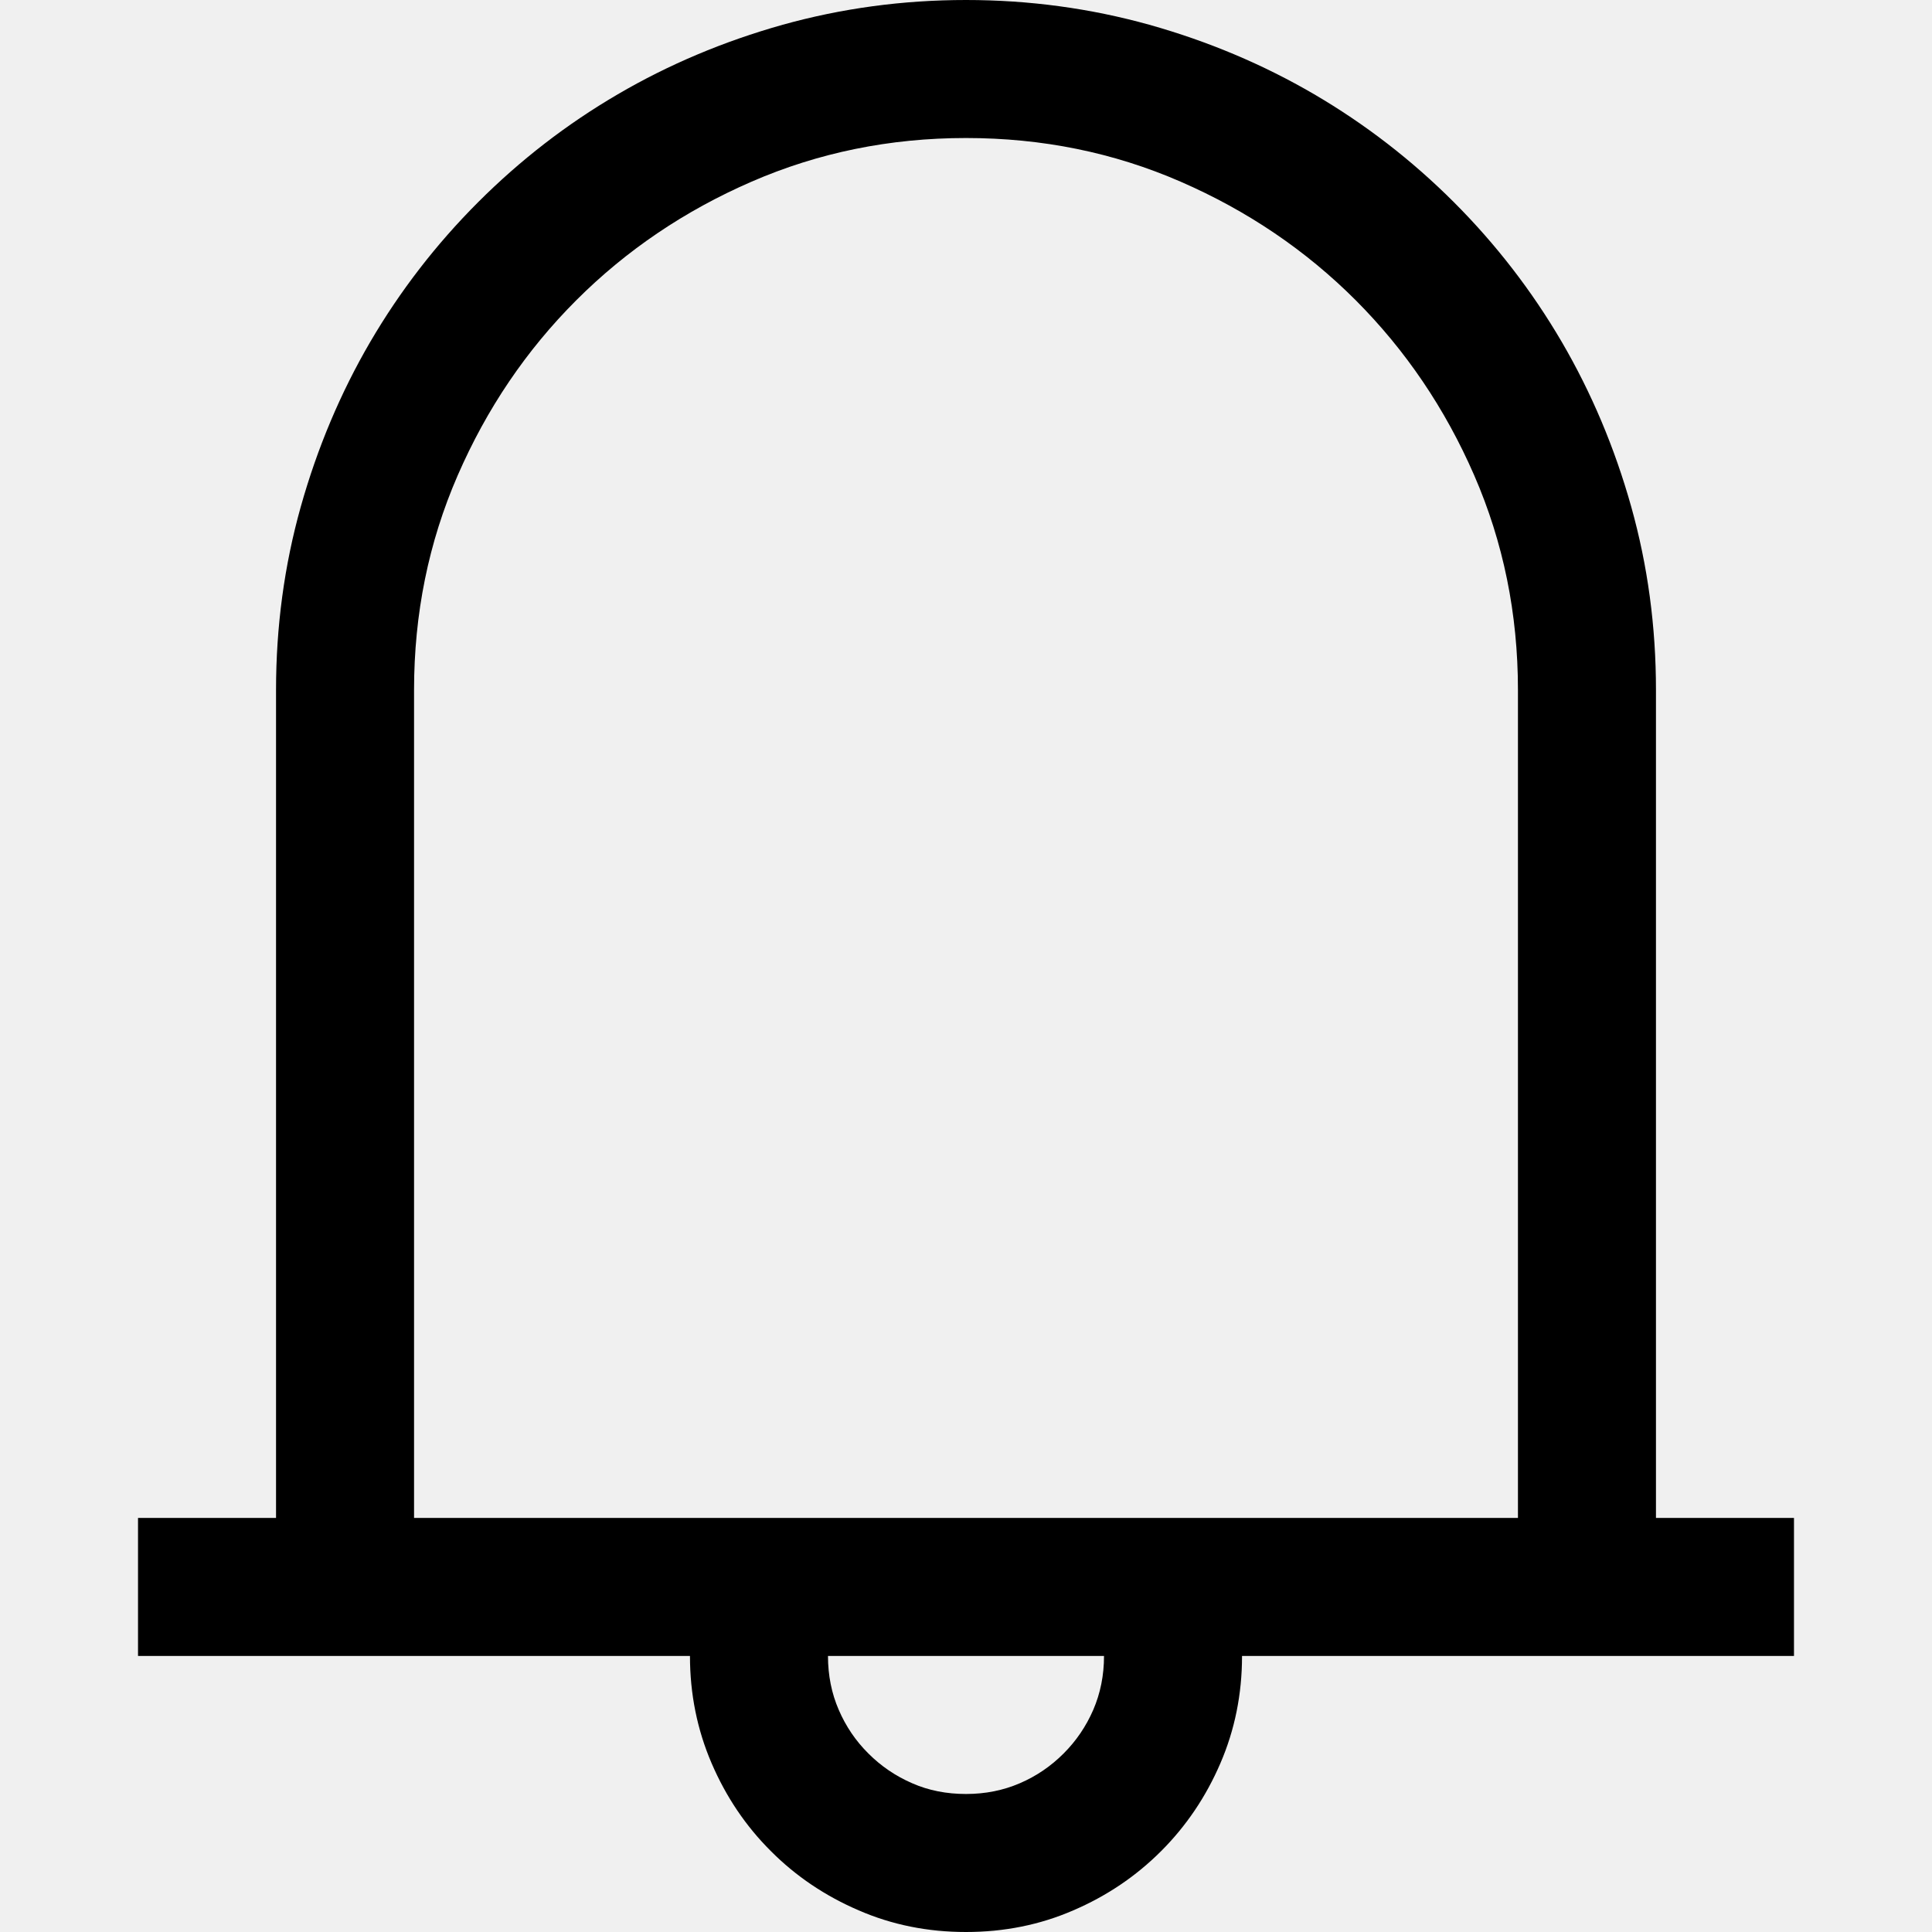
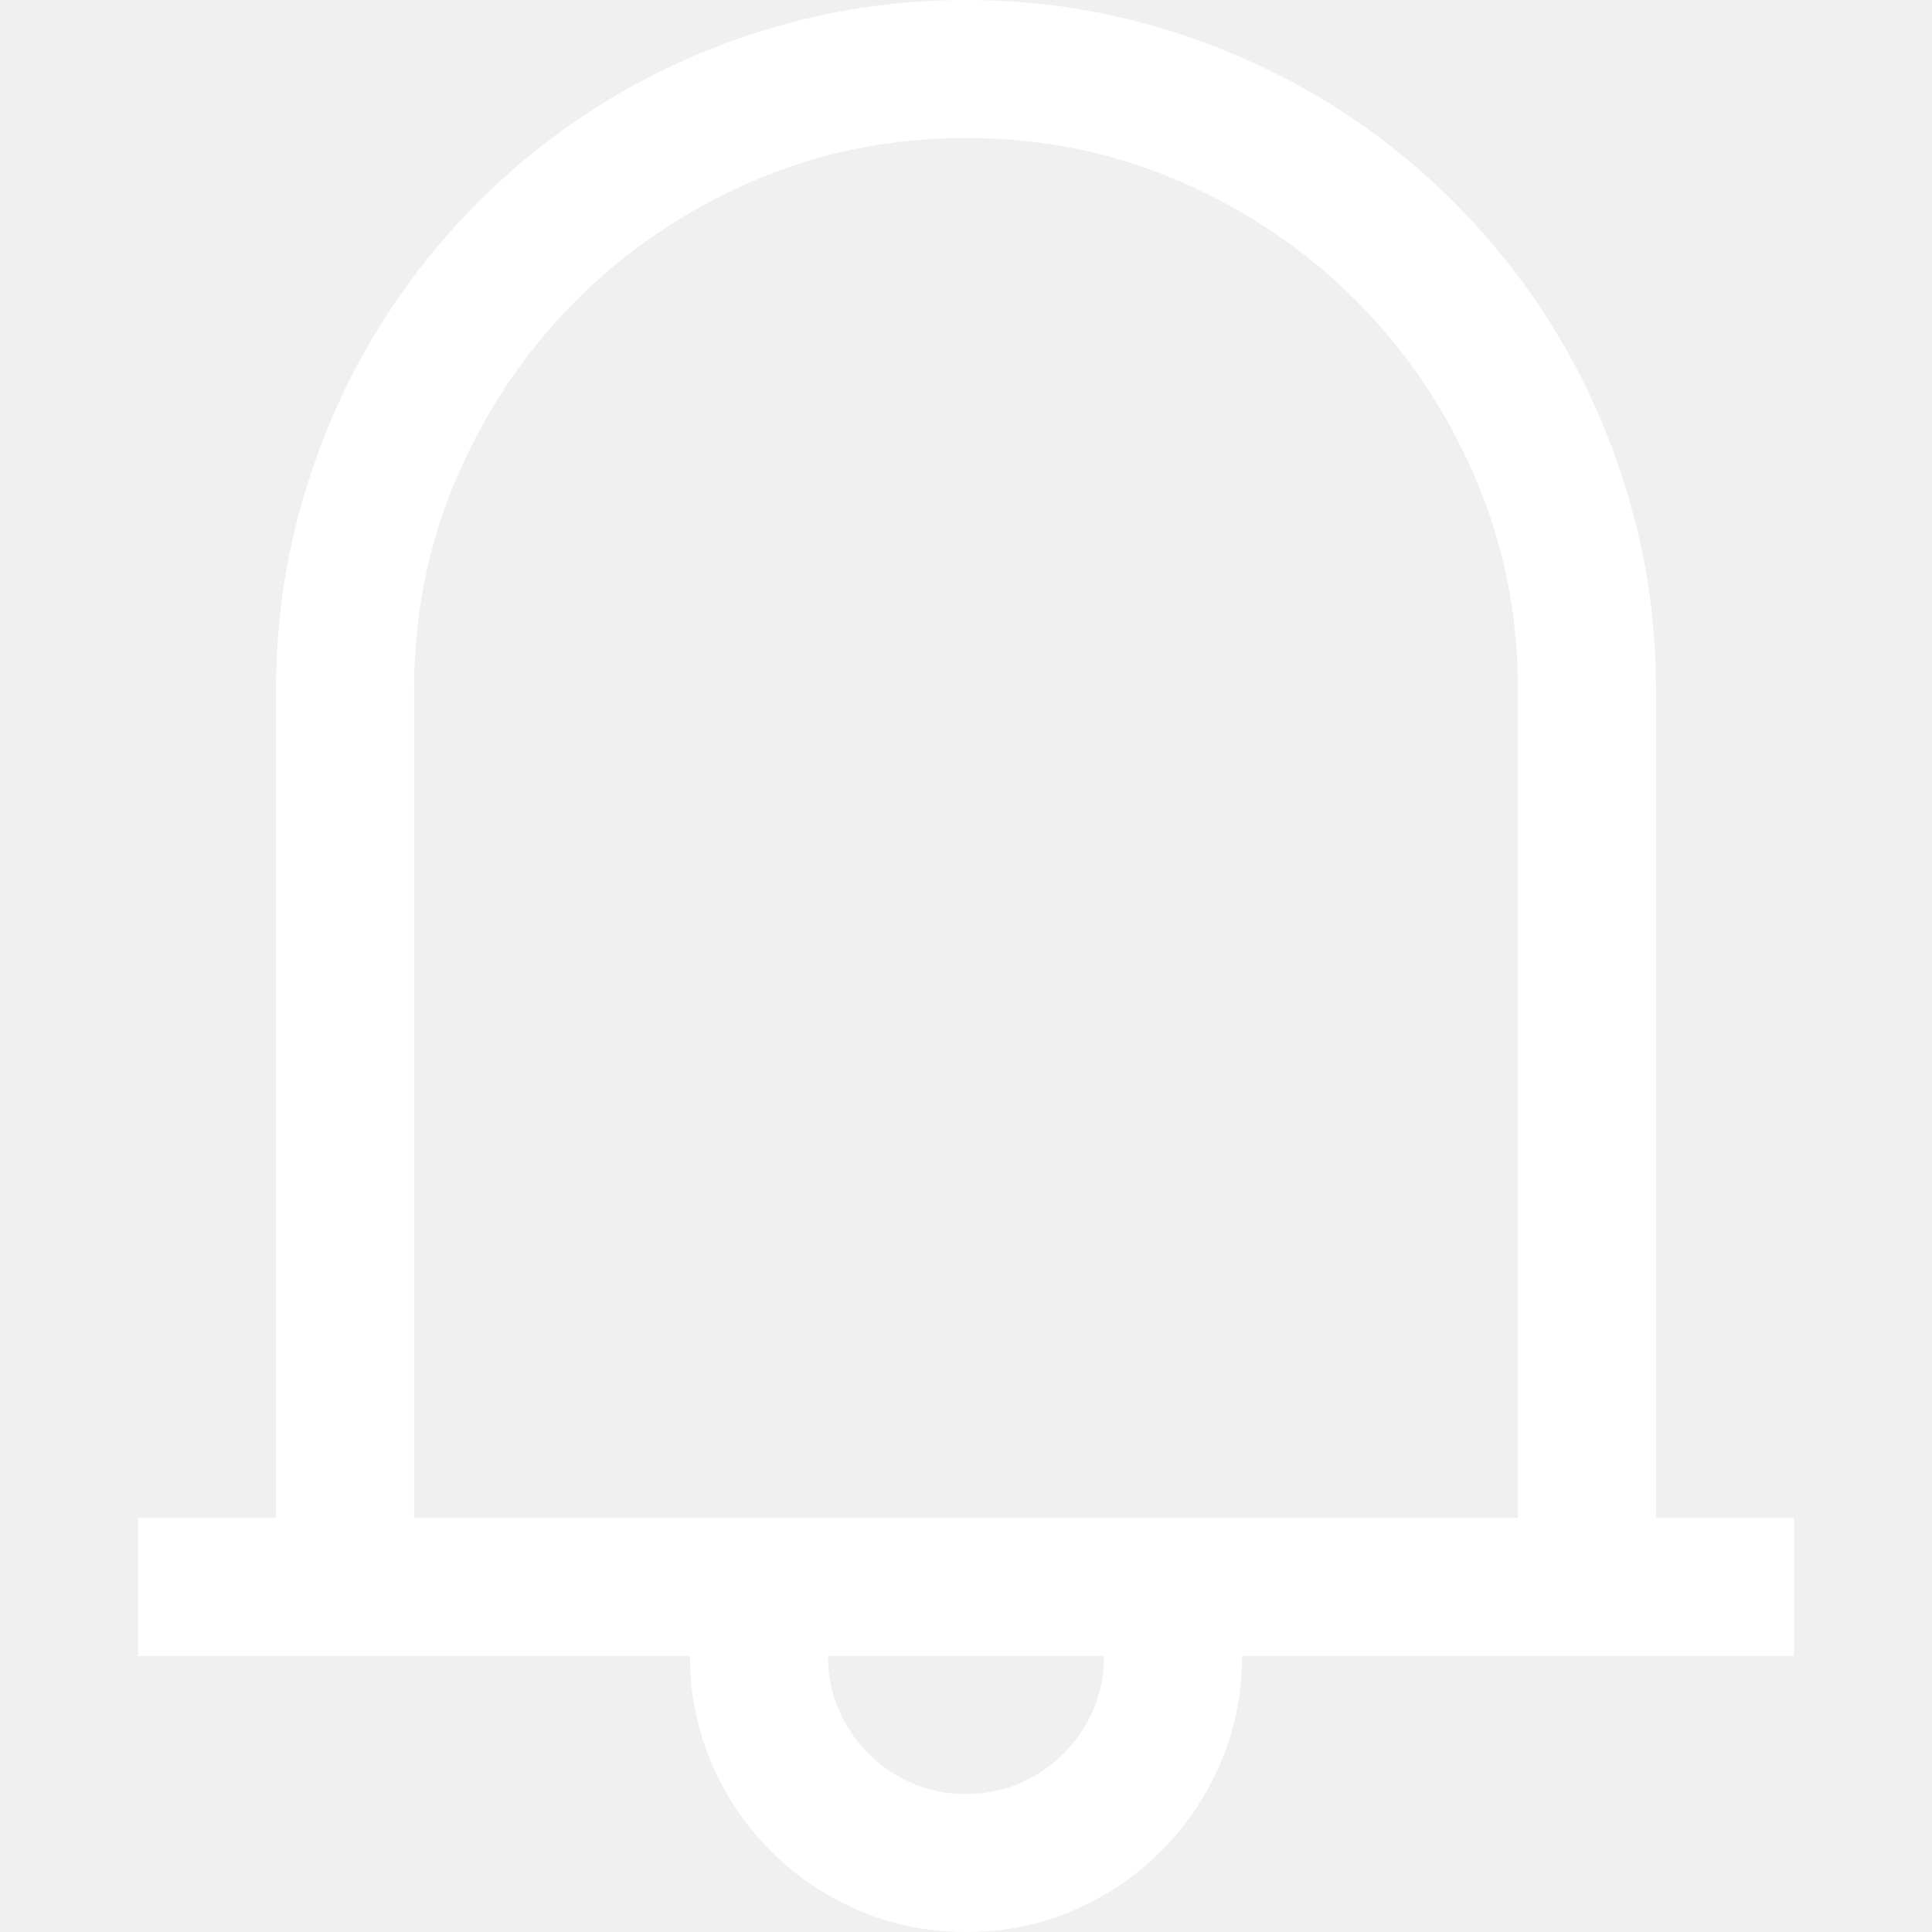
- <svg xmlns="http://www.w3.org/2000/svg" version="1.1" id="Layer_1" x="0px" y="0px" width="16px" height="16px" viewBox="0 0 16 16" style="enable-background:new 0 0 16 16;" xml:space="preserve">
+ <svg xmlns="http://www.w3.org/2000/svg" version="1.1" id="Layer_1" x="0px" y="0px" width="16px" height="16px" viewBox="0 0 16 16" style="enable-background:new 0 0 16 16;" xml:space="preserve" fill="white">
  <path d="M14.857,12.571v1.143h-4.571c0,0.316-0.06,0.612-0.179,0.888c-0.119,0.277-0.283,0.52-0.491,0.728  c-0.209,0.209-0.451,0.372-0.728,0.491C8.612,15.941,8.315,16,8,16c-0.316,0-0.612-0.059-0.888-0.179  c-0.277-0.119-0.52-0.282-0.728-0.491c-0.209-0.208-0.372-0.451-0.491-0.728c-0.119-0.277-0.179-0.573-0.179-0.888H1.143v-1.143  h1.143V5.714c0-0.523,0.068-1.03,0.205-1.518C2.628,3.709,2.82,3.253,3.067,2.83C3.314,2.408,3.612,2.022,3.96,1.674  s0.733-0.646,1.156-0.893c0.422-0.247,0.878-0.439,1.366-0.576C6.97,0.069,7.476,0,8,0c0.523,0,1.03,0.069,1.518,0.205  c0.488,0.137,0.943,0.329,1.366,0.576c0.422,0.247,0.808,0.545,1.156,0.893s0.646,0.734,0.893,1.156  c0.247,0.423,0.439,0.878,0.576,1.366c0.137,0.488,0.205,0.994,0.205,1.518v6.857H14.857z M12.571,12.571V5.714  c0-0.631-0.121-1.223-0.362-1.777c-0.241-0.554-0.569-1.037-0.982-1.451c-0.414-0.414-0.897-0.741-1.451-0.982S8.631,1.143,8,1.143  c-0.631,0-1.223,0.121-1.777,0.362S5.186,2.073,4.772,2.487C4.358,2.901,4.031,3.384,3.79,3.938S3.429,5.084,3.429,5.714v6.857  H12.571z M8,14.857c0.161,0,0.309-0.03,0.446-0.089c0.137-0.059,0.257-0.141,0.362-0.246c0.104-0.104,0.186-0.224,0.246-0.362  c0.059-0.137,0.089-0.286,0.089-0.446H6.857c0,0.161,0.03,0.31,0.089,0.446c0.059,0.137,0.141,0.258,0.246,0.362  c0.104,0.104,0.224,0.186,0.362,0.246C7.69,14.828,7.839,14.857,8,14.857z" />
</svg>
